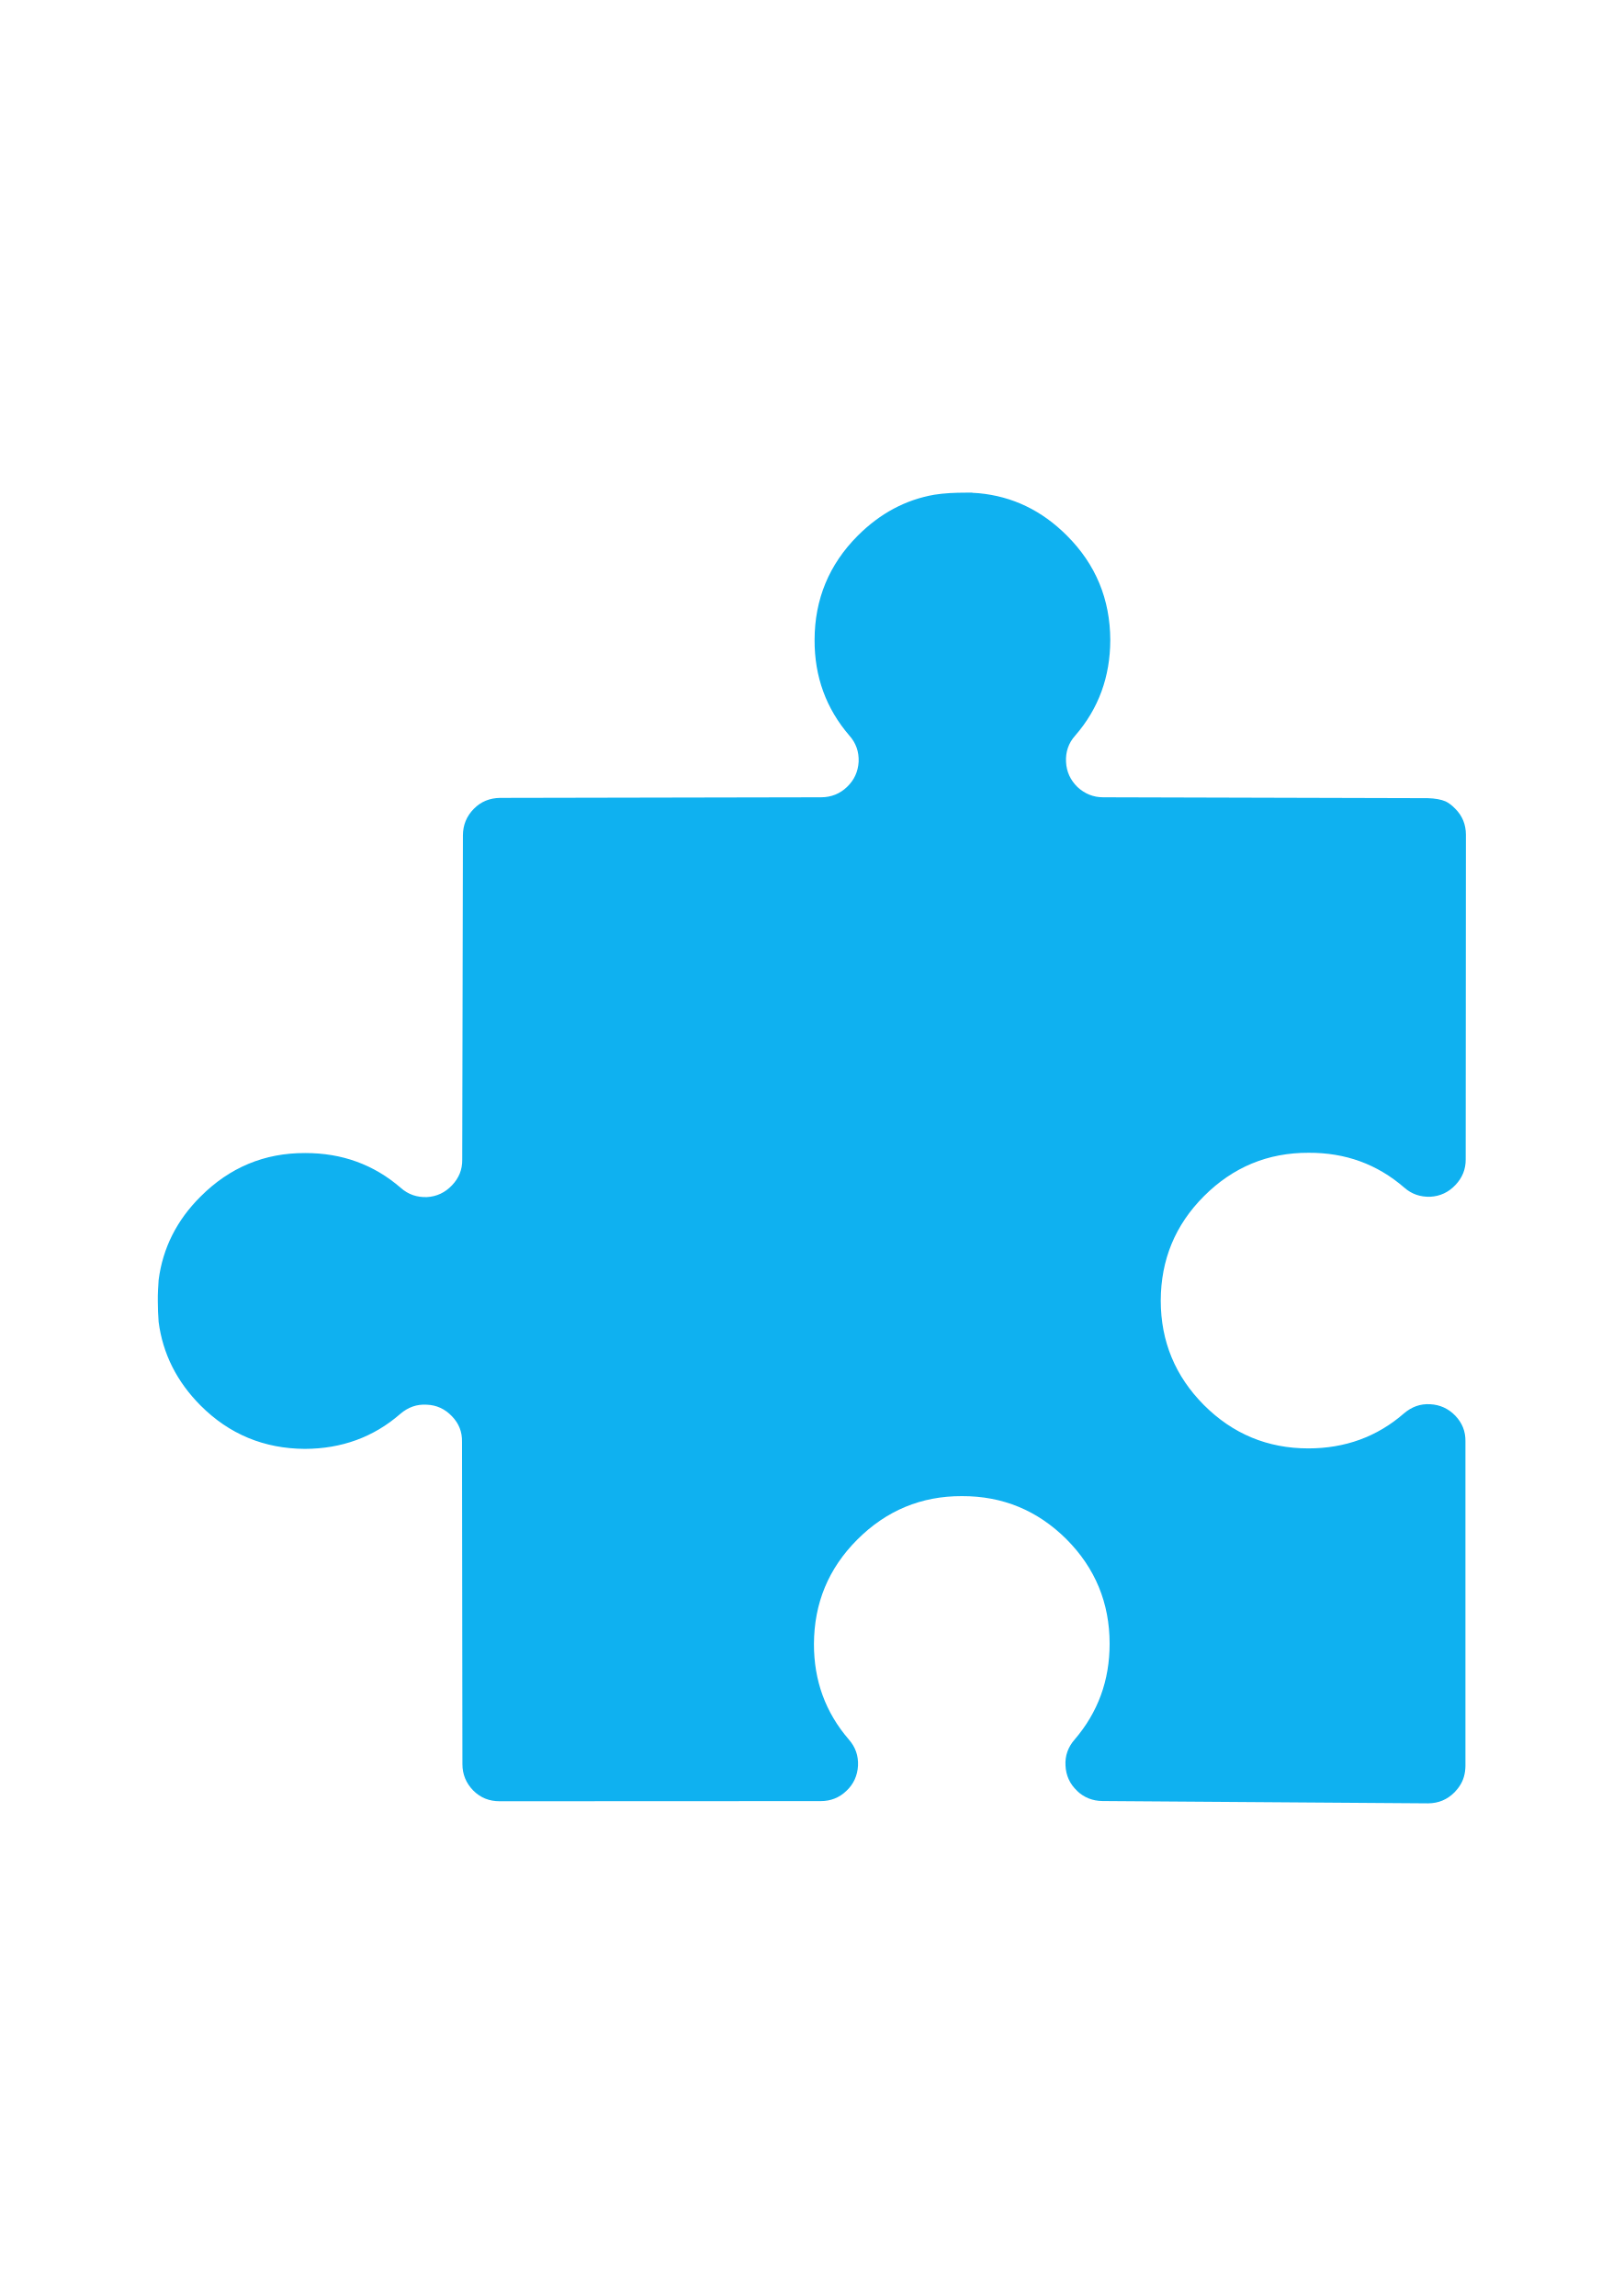
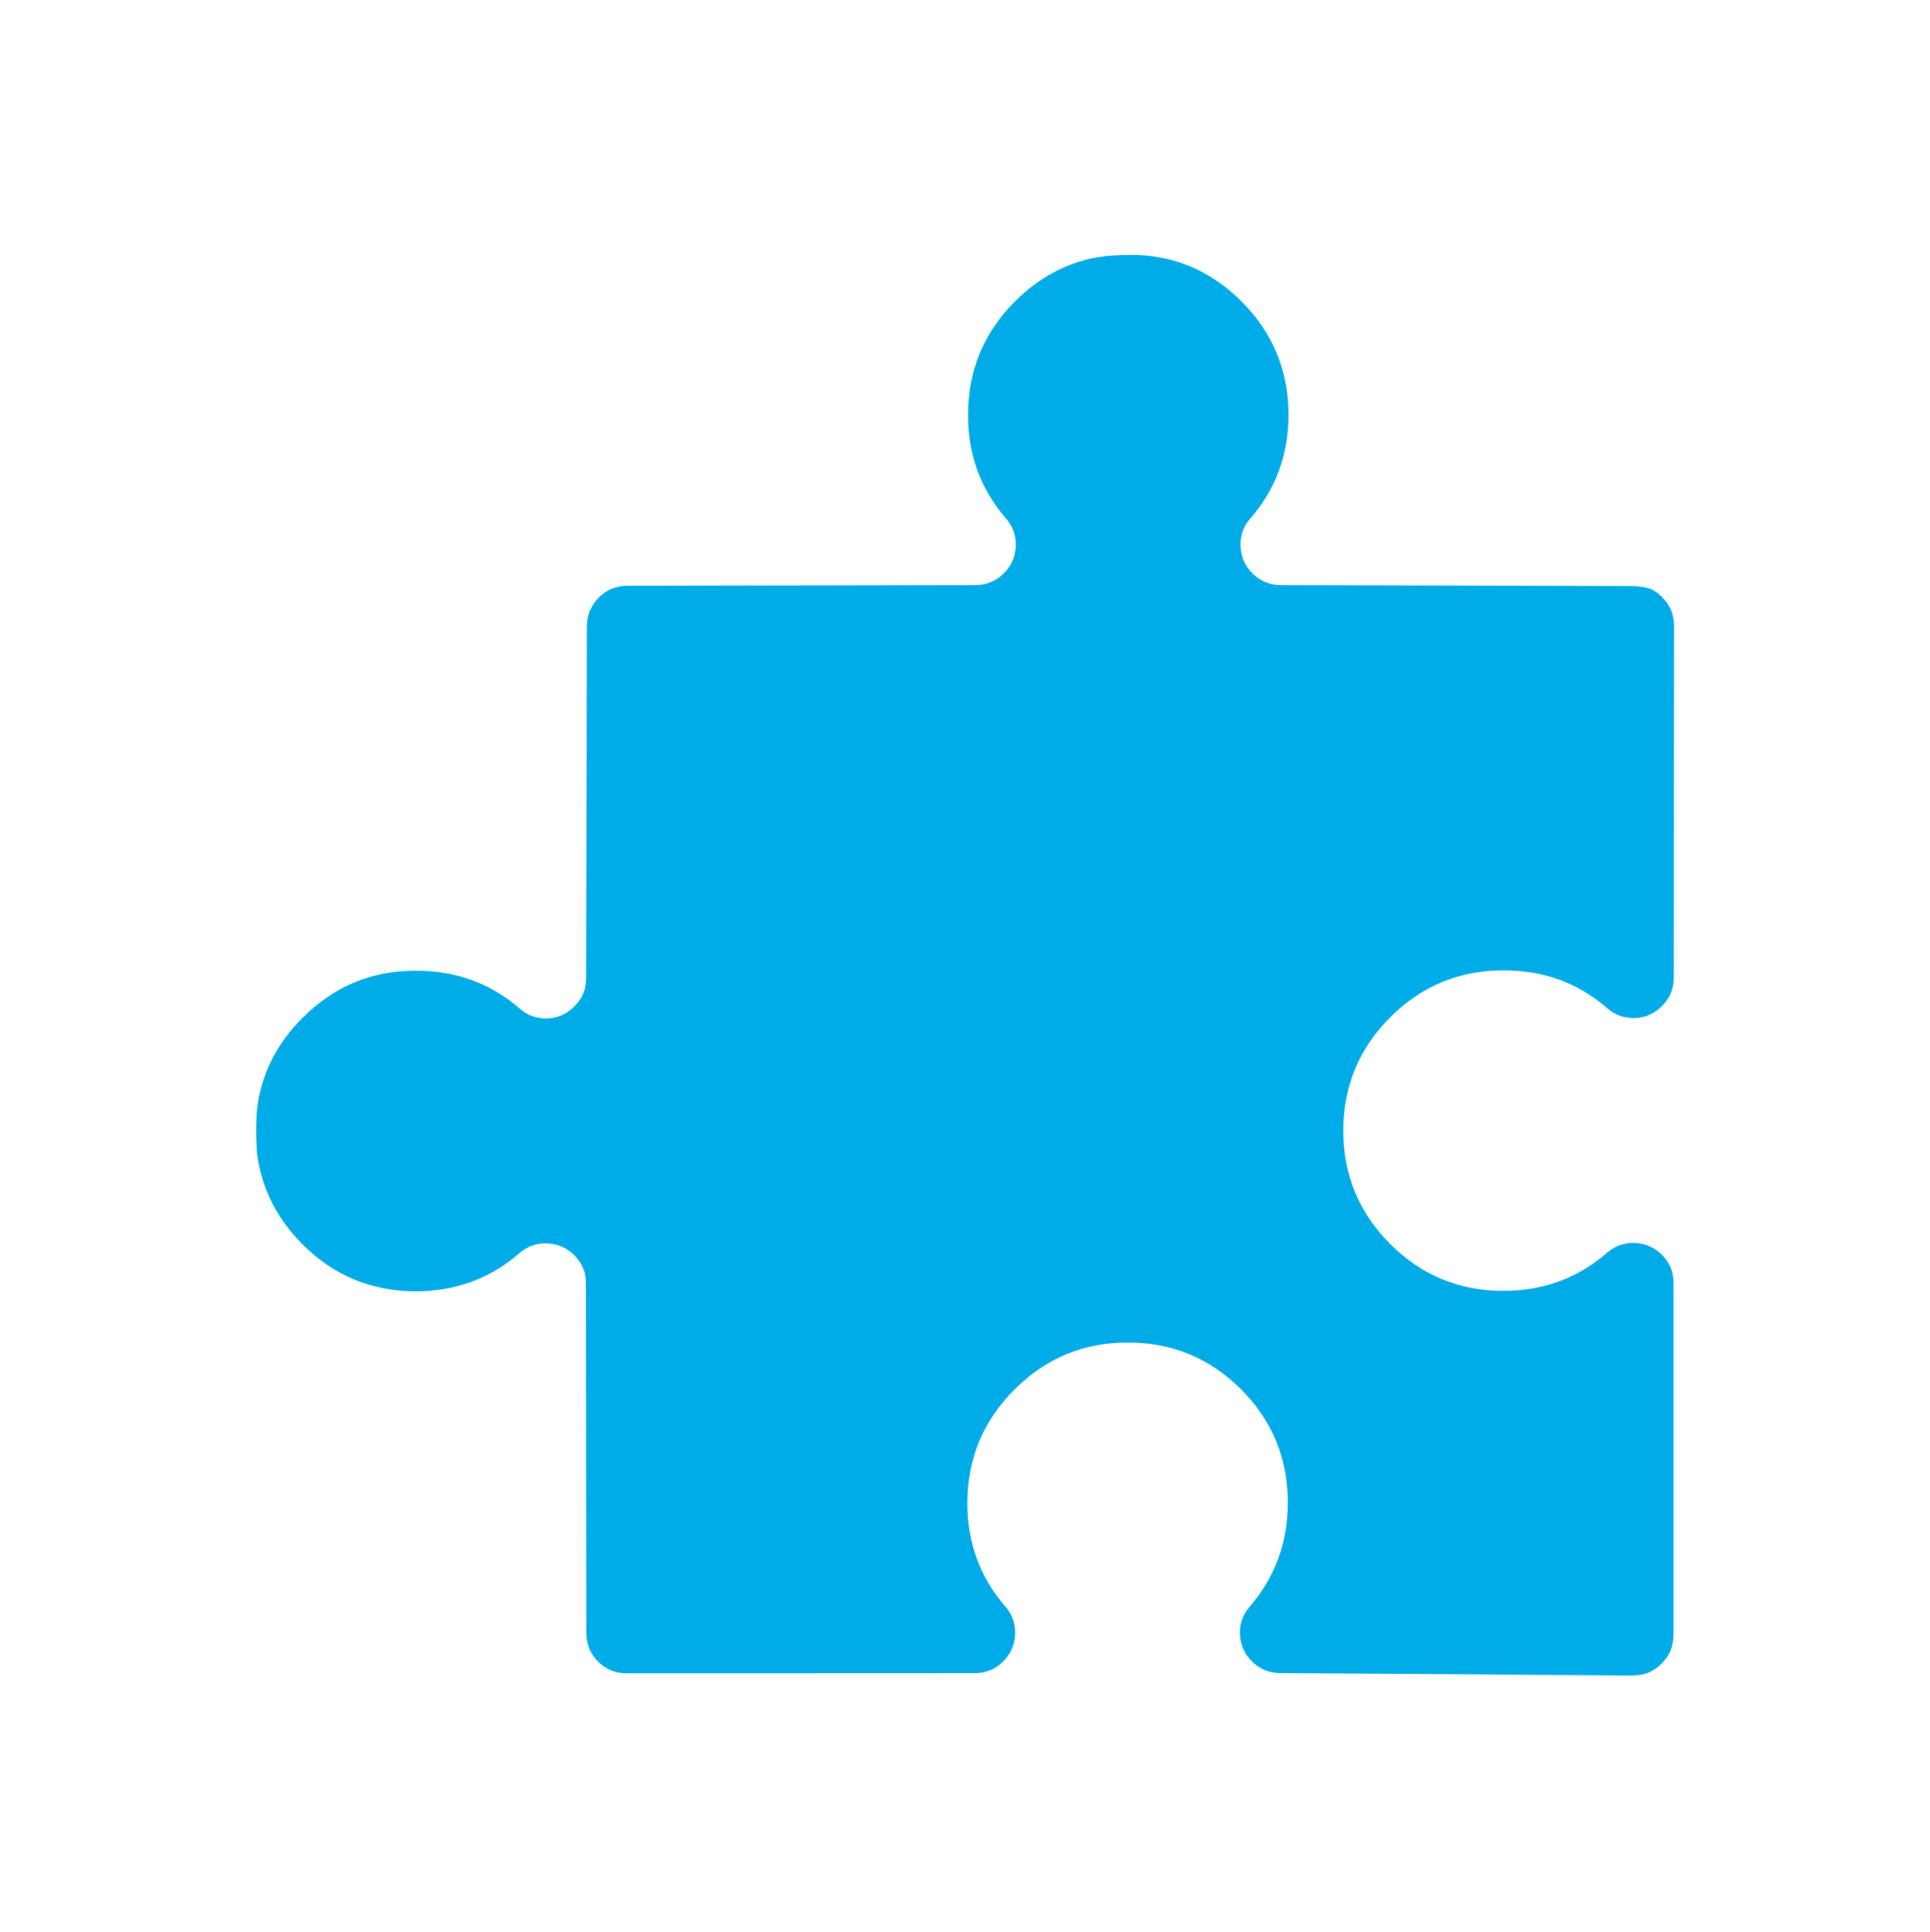
- <svg xmlns="http://www.w3.org/2000/svg" width="744.094" height="1052.362" id="svg3962" version="1.1">
-   <defs id="defs3964" />
-   <g id="layer1">
-     <path style="fill:#00acef;fill-opacity:0.941" d="m 445.581,225.807 c -0.982,0 -1.973,0.003 -2.969,0 -5.011,0 -9.769,0.219 -14.406,0.937 -13.32,2.335 -24.904,8.601 -35.062,18.719 -13.241,13.256 -19.812,29.233 -19.844,47.844 -0.068,16.833 5.287,31.463 15.938,43.843 3.051,3.425 4.425,7.395 4.25,12 -0.281,4.573 -2.03,8.393 -5.313,11.532 -3.282,3.147 -7.241,4.718 -11.782,4.75 l -147.219,0.281 c -4.732,0.069 -8.733,1.671 -12,4.969 -3.362,3.425 -4.984,7.4 -5.032,12.124 l -0.315,148.688 c 0.068,4.605 -1.524,8.482 -4.718,11.813 -3.115,3.298 -6.976,5.128 -11.469,5.375 l -0.069,0 c -4.494,0.13 -8.48,-1.174 -11.938,-4.25 -12.325,-10.675 -26.931,-15.969 -43.812,-15.938 -18.706,-0.069 -34.635,6.65 -47.875,19.907 -10.906,10.827 -17.354,23.59 -19.25,38.281 -0.212,3.115 -0.425,6.359 -0.377,9.625 0,3.266 0.144,6.423 0.377,9.594 1.912,14.627 8.361,27.391 19.188,38.281 13.225,13.257 29.193,19.803 47.875,19.907 16.762,-0.069 31.442,-5.347 43.75,-16.094 3.513,-2.988 7.489,-4.451 12.063,-4.156 4.524,0.164 8.344,1.951 11.531,5.281 3.155,3.258 4.736,7.153 4.625,11.75 l 0.185,147.719 c 0,4.669 1.671,8.701 4.938,12.063 3.394,3.402 7.393,4.937 12.125,4.937 l 147.125,-0.062 c 4.573,0 8.53,-1.54 11.813,-4.719 3.282,-3.083 5.018,-6.959 5.281,-11.5 0.212,-4.605 -1.159,-8.542 -4.219,-12.031 -10.659,-12.356 -16.016,-26.979 -15.969,-43.812 0.096,-18.706 6.649,-34.587 19.907,-47.844 13.272,-13.257 29.248,-19.939 47.906,-19.875 18.738,-0.069 34.705,6.605 47.906,19.75 13.217,13.257 19.781,29.296 19.781,47.907 0,16.865 -5.356,31.446 -16.032,43.906 -3.003,3.434 -4.458,7.436 -4.187,11.938 0.199,4.509 1.982,8.448 5.312,11.562 l -0.096,-0.034 c 3.283,3.155 7.281,4.687 11.75,4.719 l 149.219,1.063 c 4.764,-0.041 8.739,-1.701 12.094,-5.063 2.087,-2.159 3.58,-4.543 4.313,-7.187 0.452,-1.585 0.658,-3.145 0.687,-4.938 l 0,-148.75 c 0.069,-4.59 -1.49,-8.428 -4.656,-11.75 l 0,0 c -3.181,-3.277 -7.005,-5.004 -11.5,-5.25 l -0.069,0 c -4.509,-0.247 -8.424,1.2 -11.969,4.219 -12.309,10.739 -27.043,16.032 -43.781,16.032 -18.674,0 -34.618,-6.619 -47.875,-19.875 -13.121,-13.193 -19.765,-29.13 -19.782,-47.875 0.068,-18.714 6.588,-34.657 19.844,-47.906 13.265,-13.256 29.239,-19.907 47.938,-19.843 16.866,-0.069 31.361,5.198 43.781,15.937 3.434,3.036 7.404,4.346 11.937,4.219 4.573,-0.247 8.432,-2.077 11.531,-5.375 3.163,-3.298 4.767,-7.239 4.719,-11.813 l 0.096,-148.719 c 0,-4.724 -1.64,-8.734 -4.938,-12 -1.569,-1.618 -2.958,-2.596 -4.313,-3.282 -2.063,-0.9 -4.816,-1.405 -8.219,-1.5 l -148.781,-0.404 c -4.486,0 -8.42,-1.604 -11.75,-4.688 -3.219,-3.171 -5.035,-6.958 -5.25,-11.562 -0.233,-4.509 1.129,-8.606 4.156,-11.969 10.787,-12.412 16.069,-27.01 16.125,-43.843 -0.068,-18.642 -6.618,-34.658 -19.875,-47.875 -11.432,-11.48 -24.878,-17.98 -40.406,-19.438 -0.984,-0.082 -1.956,-0.164 -2.938,-0.185 z" id="path5482-6" />
-   </g>
+ <svg xmlns="http://www.w3.org/2000/svg" viewBox="-36 118 816 817">
+   <path fill="#00ace7" d="m 445.581,225.807 c -0.982,0 -1.973,0.003 -2.969,0 -5.011,0 -9.769,0.219 -14.406,0.937 -13.32,2.335 -24.904,8.601 -35.062,18.719 -13.241,13.256 -19.812,29.233 -19.844,47.844 -0.068,16.833 5.287,31.463 15.938,43.843 3.051,3.425 4.425,7.395 4.25,12 -0.281,4.573 -2.03,8.393 -5.313,11.532 -3.282,3.147 -7.241,4.718 -11.782,4.75 l -147.219,0.281 c -4.732,0.069 -8.733,1.671 -12,4.969 -3.362,3.425 -4.984,7.4 -5.032,12.124 l -0.315,148.688 c 0.068,4.605 -1.524,8.482 -4.718,11.813 -3.115,3.298 -6.976,5.128 -11.469,5.375 l -0.069,0 c -4.494,0.13 -8.48,-1.174 -11.938,-4.25 -12.325,-10.675 -26.931,-15.969 -43.812,-15.938 -18.706,-0.069 -34.635,6.65 -47.875,19.907 -10.906,10.827 -17.354,23.59 -19.25,38.281 -0.212,3.115 -0.425,6.359 -0.377,9.625 0,3.266 0.144,6.423 0.377,9.594 1.912,14.627 8.361,27.391 19.188,38.281 13.225,13.257 29.193,19.803 47.875,19.907 16.762,-0.069 31.442,-5.347 43.75,-16.094 3.513,-2.988 7.489,-4.451 12.063,-4.156 4.524,0.164 8.344,1.951 11.531,5.281 3.155,3.258 4.736,7.153 4.625,11.75 l 0.185,147.719 c 0,4.669 1.671,8.701 4.938,12.063 3.394,3.402 7.393,4.937 12.125,4.937 l 147.125,-0.062 c 4.573,0 8.53,-1.54 11.813,-4.719 3.282,-3.083 5.018,-6.959 5.281,-11.5 0.212,-4.605 -1.159,-8.542 -4.219,-12.031 -10.659,-12.356 -16.016,-26.979 -15.969,-43.812 0.096,-18.706 6.649,-34.587 19.907,-47.844 13.272,-13.257 29.248,-19.939 47.906,-19.875 18.738,-0.069 34.705,6.605 47.906,19.75 13.217,13.257 19.781,29.296 19.781,47.907 0,16.865 -5.356,31.446 -16.032,43.906 -3.003,3.434 -4.458,7.436 -4.187,11.938 0.199,4.509 1.982,8.448 5.312,11.562 l -0.096,-0.034 c 3.283,3.155 7.281,4.687 11.75,4.719 l 149.219,1.063 c 4.764,-0.041 8.739,-1.701 12.094,-5.063 2.087,-2.159 3.58,-4.543 4.313,-7.187 0.452,-1.585 0.658,-3.145 0.687,-4.938 l 0,-148.75 c 0.069,-4.59 -1.49,-8.428 -4.656,-11.75 l 0,0 c -3.181,-3.277 -7.005,-5.004 -11.5,-5.25 l -0.069,0 c -4.509,-0.247 -8.424,1.2 -11.969,4.219 -12.309,10.739 -27.043,16.032 -43.781,16.032 -18.674,0 -34.618,-6.619 -47.875,-19.875 -13.121,-13.193 -19.765,-29.13 -19.782,-47.875 0.068,-18.714 6.588,-34.657 19.844,-47.906 13.265,-13.256 29.239,-19.907 47.938,-19.843 16.866,-0.069 31.361,5.198 43.781,15.937 3.434,3.036 7.404,4.346 11.937,4.219 4.573,-0.247 8.432,-2.077 11.531,-5.375 3.163,-3.298 4.767,-7.239 4.719,-11.813 l 0.096,-148.719 c 0,-4.724 -1.64,-8.734 -4.938,-12 -1.569,-1.618 -2.958,-2.596 -4.313,-3.282 -2.063,-0.9 -4.816,-1.405 -8.219,-1.5 l -148.781,-0.404 c -4.486,0 -8.42,-1.604 -11.75,-4.688 -3.219,-3.171 -5.035,-6.958 -5.25,-11.562 -0.233,-4.509 1.129,-8.606 4.156,-11.969 10.787,-12.412 16.069,-27.01 16.125,-43.843 -0.068,-18.642 -6.618,-34.658 -19.875,-47.875 -11.432,-11.48 -24.878,-17.98 -40.406,-19.438 -0.984,-0.082 -1.956,-0.164 -2.938,-0.185 z" />
</svg>
